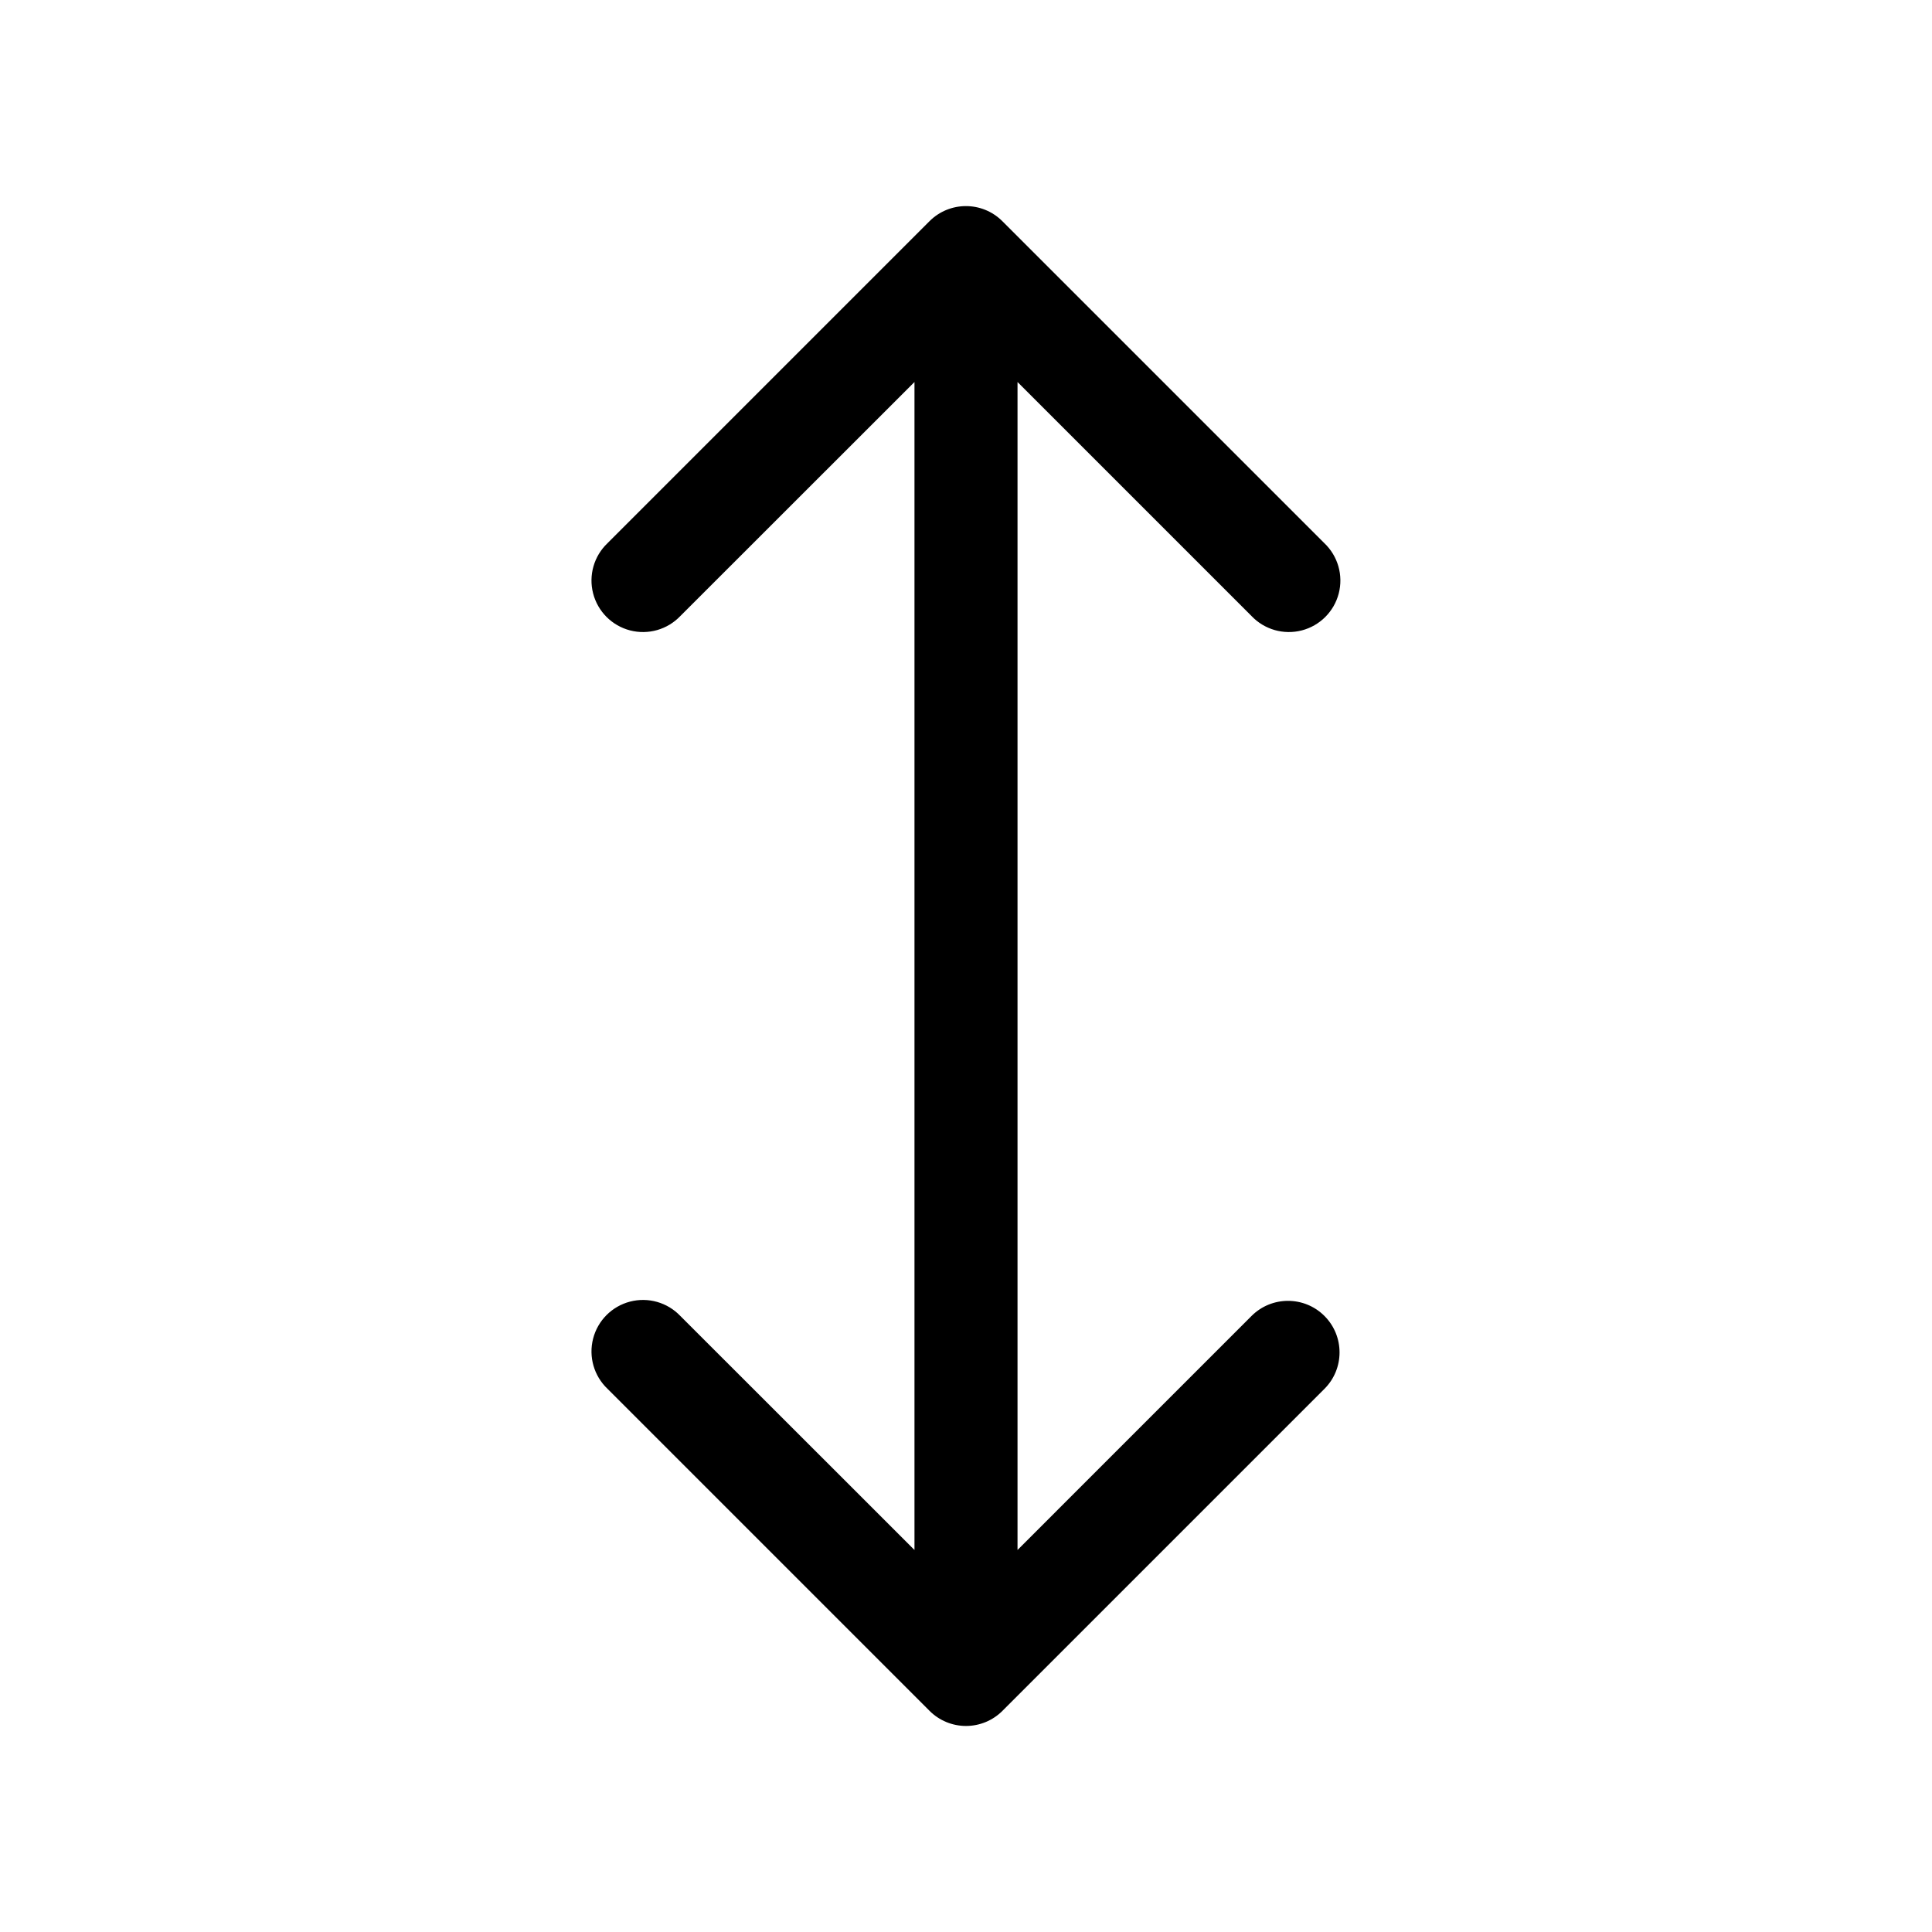
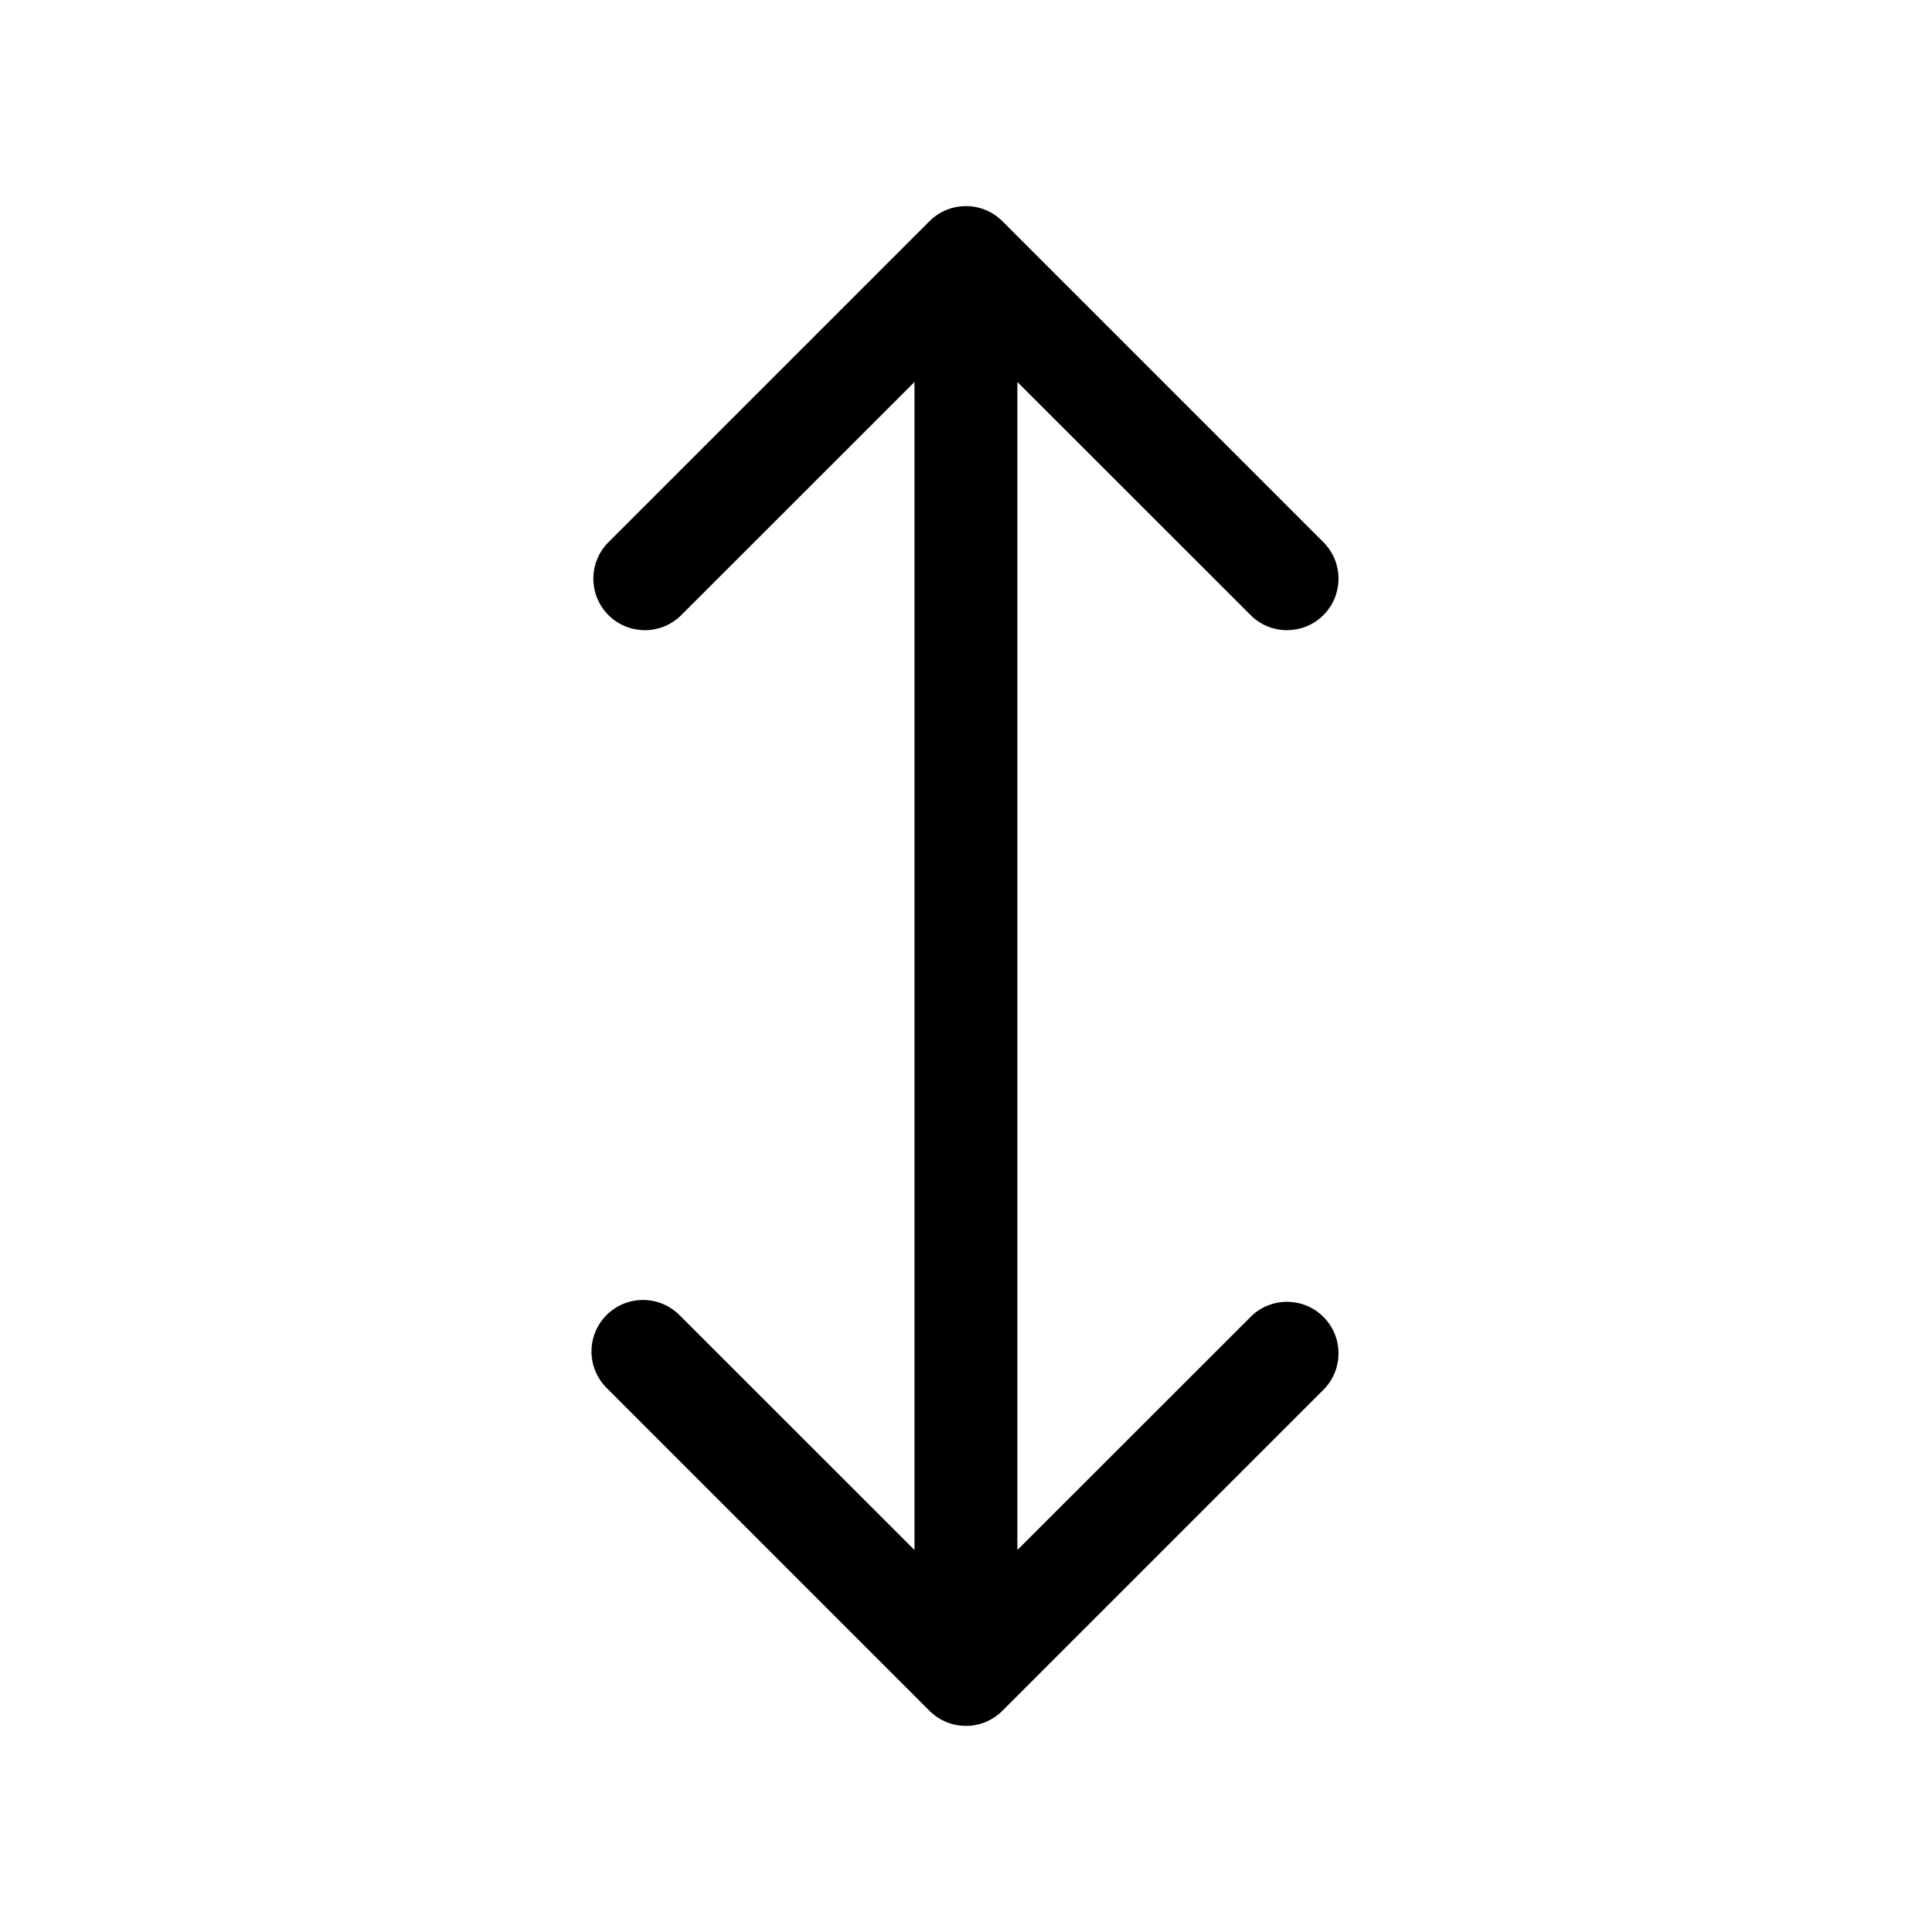
<svg xmlns="http://www.w3.org/2000/svg" width="15" height="15" fill="none">
-   <path fill-rule="evenodd" clip-rule="evenodd" d="M7.217 1.717a.4.4 0 01.565 0l2.5 2.5a.4.4 0 11-.565.566L7.9 2.966v9.068l1.817-1.817a.4.4 0 11.566.566l-2.5 2.5a.4.4 0 01-.566 0l-2.5-2.5a.4.4 0 11.565-.566L7.1 12.034V2.966L5.282 4.783a.4.4 0 11-.565-.566l2.5-2.5z" fill="currentColor" />
+   <path fill-rule="evenodd" clip-rule="evenodd" d="M7.217 1.717a.4.4 0 01.565 0l2.5 2.5a.4.4 0 01-.565.566L7.899 2.966v9.068l1.818-1.817a.4.4 0 01.565.566l-2.5 2.5a.4.4 0 01-.565 0l-2.5-2.5a.4.4 0 11.565-.566L7.1 12.034V2.966L5.282 4.783a.4.4 0 01-.565-.566l2.5-2.5z" fill="currentColor" />
</svg>
